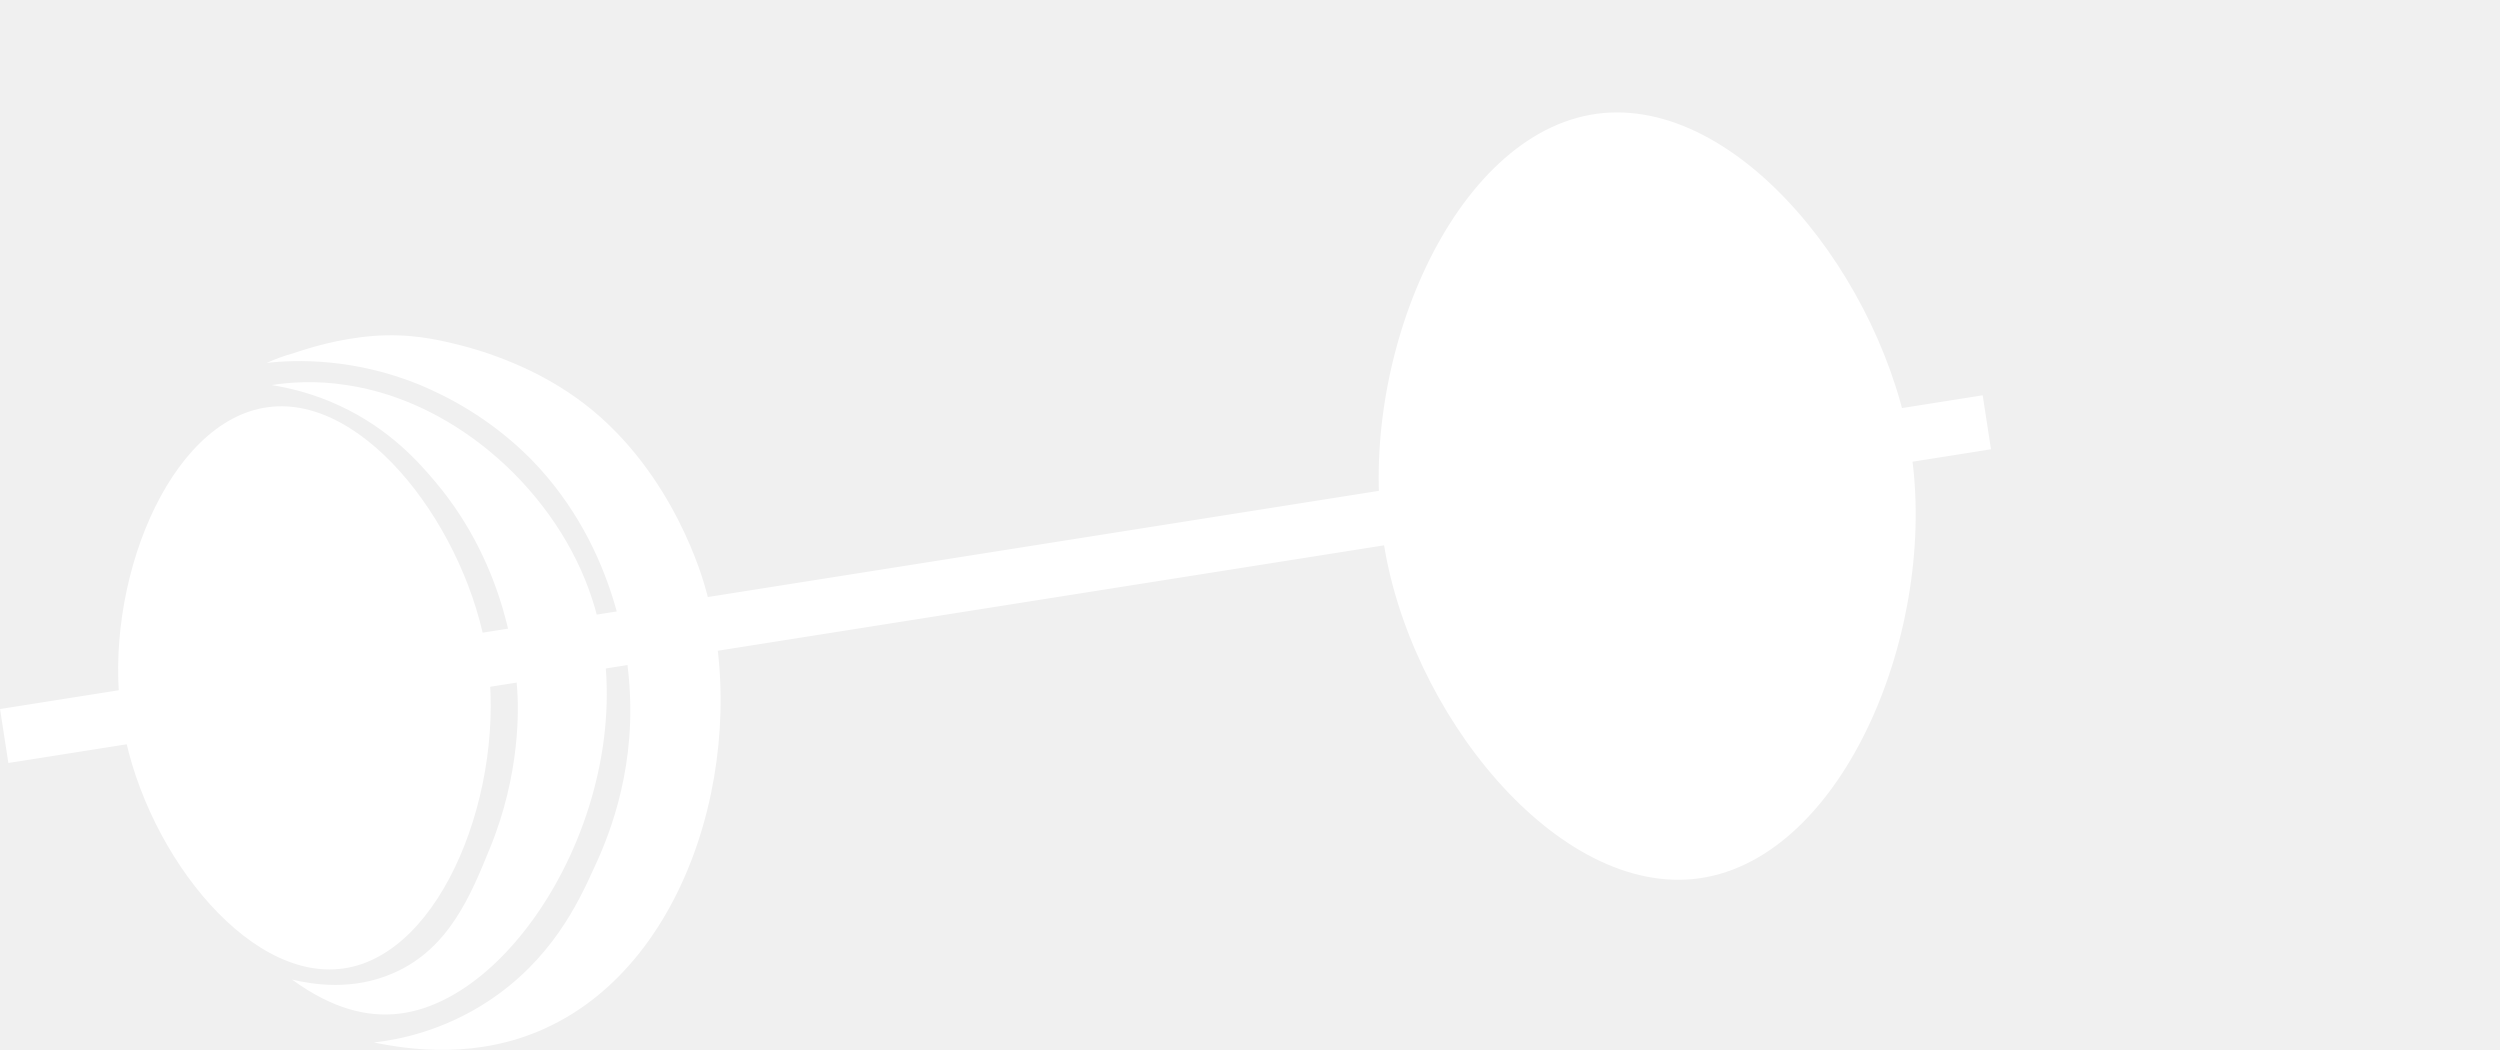
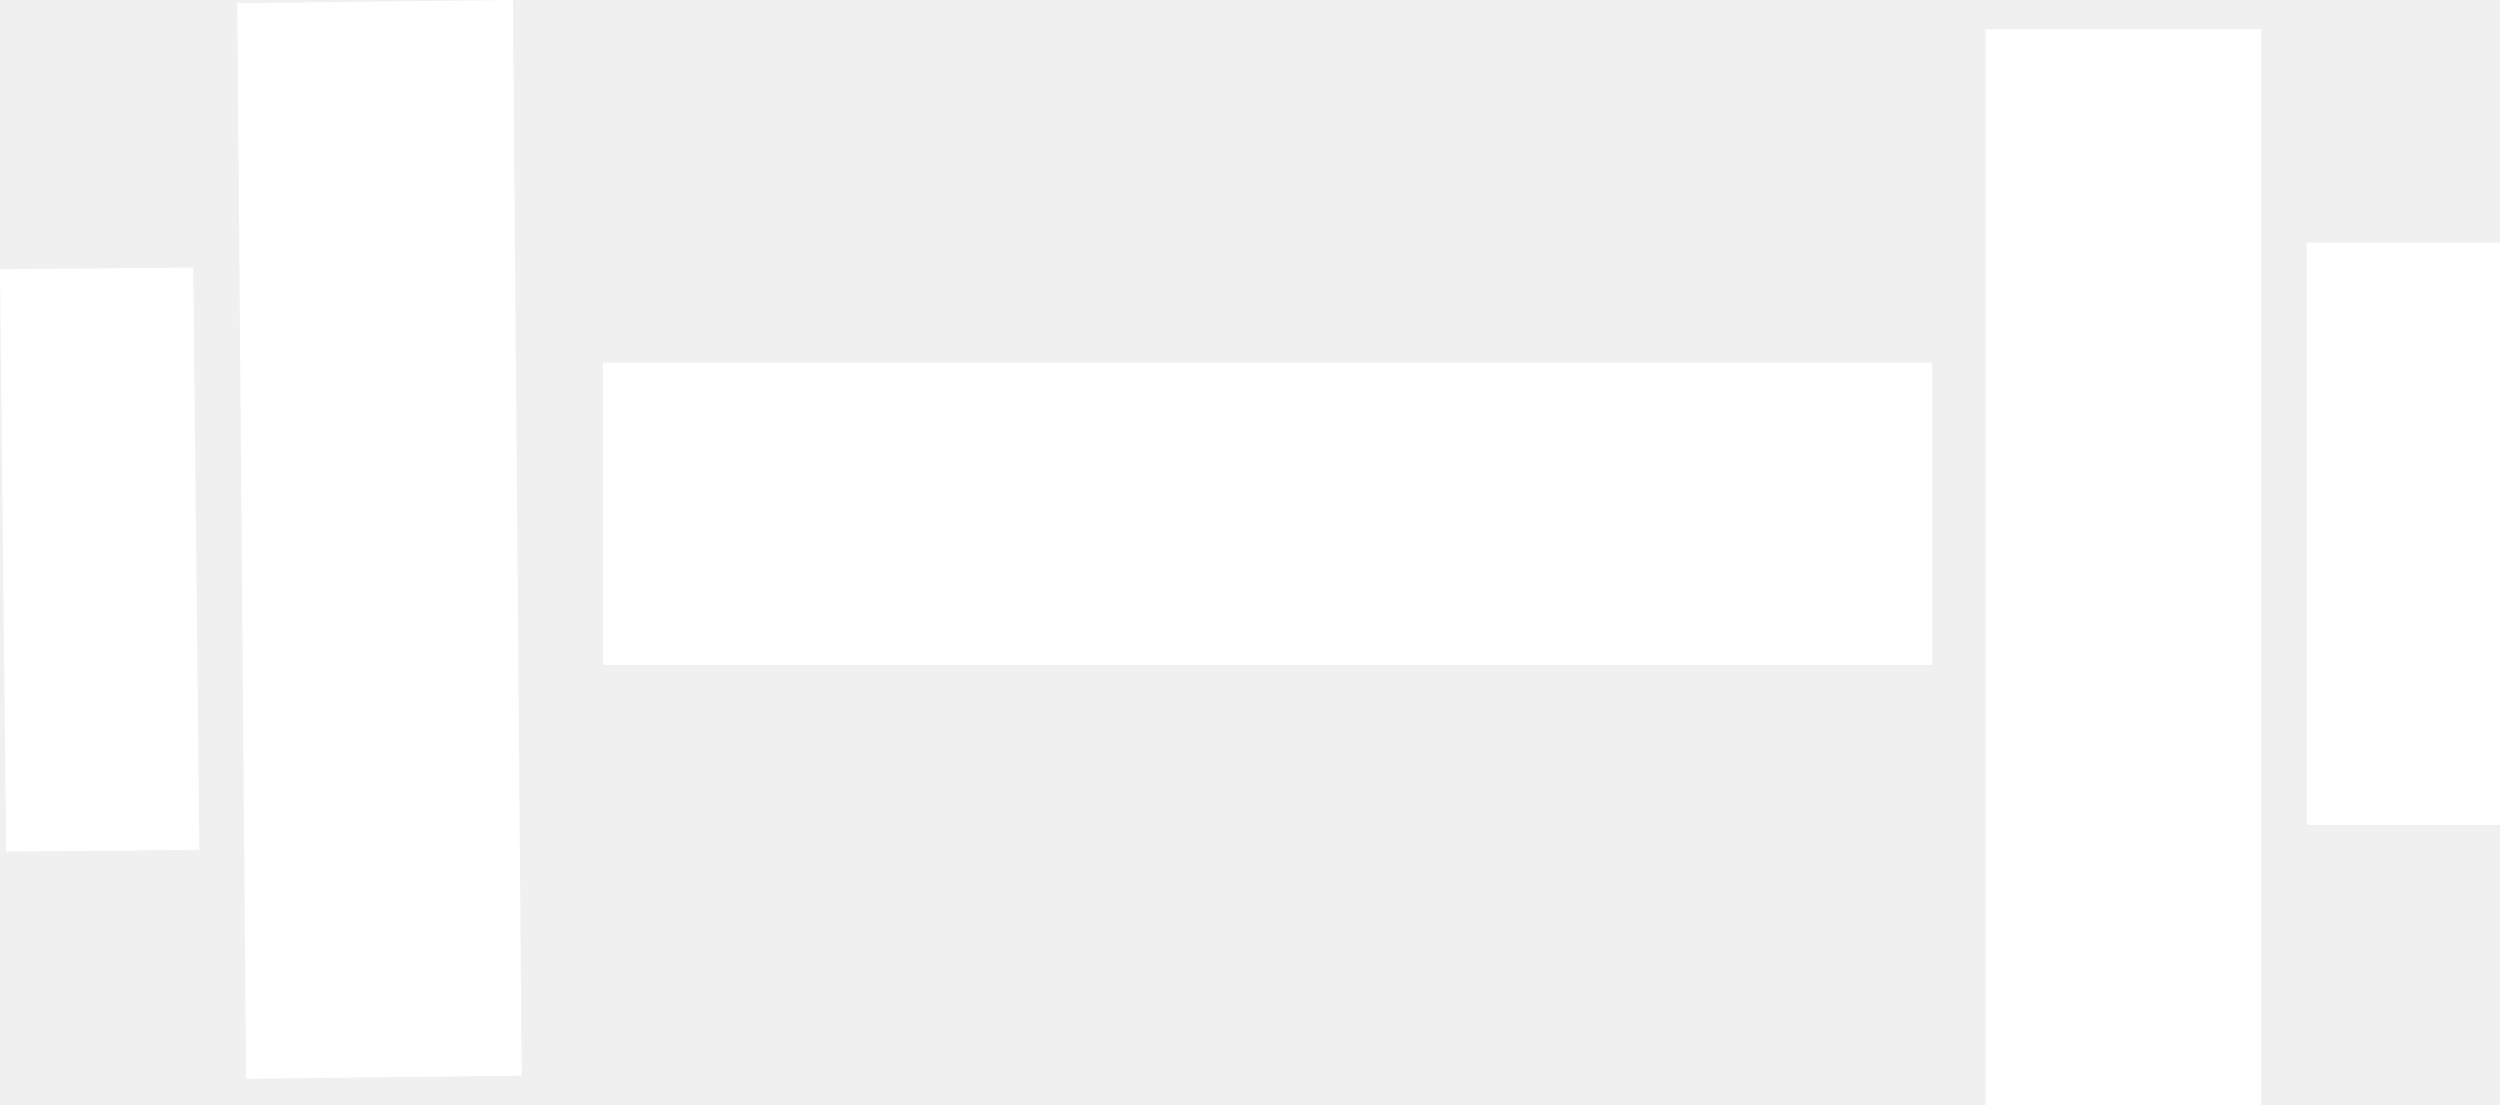
- <svg xmlns="http://www.w3.org/2000/svg" width="81" height="34" viewBox="0 0 81 34" fill="none">
-   <g clip-path="url(#clip0)">
-     <path d="M64.239 12.807L0.001 22.972L0.271 24.72L64.508 14.556L64.239 12.807Z" fill="white" />
-     <path d="M15.784 21.256C16.425 25.511 14.347 30.931 11.12 31.379C7.936 31.827 4.532 27.348 3.935 23.227C3.316 18.993 5.438 13.618 8.688 13.192C11.871 12.767 15.165 17.224 15.784 21.256Z" fill="white" />
-     <path d="M61.916 14.593C62.801 20.371 59.75 27.785 55.063 28.457C50.465 29.107 45.602 23.037 44.806 17.415C43.966 11.659 47.083 4.312 51.747 3.685C56.346 3.08 61.054 9.105 61.916 14.593Z" fill="white" />
-     <path d="M19.189 19.419C21.09 25.242 16.89 32.544 12.778 32.858C11.916 32.925 10.811 32.723 9.462 31.738C10.125 31.895 11.43 32.119 12.778 31.514C14.547 30.73 15.254 29.005 15.873 27.482C16.868 25.063 16.802 22.935 16.757 22.331C16.713 21.636 16.47 18.411 14.104 15.611C13.596 15.007 12.645 13.909 11.009 13.148C10.147 12.744 9.351 12.565 8.799 12.476C9.374 12.386 10.236 12.319 11.231 12.476C14.834 13.013 18.084 15.992 19.189 19.419Z" fill="white" />
-     <path d="M22.837 18.993C24.34 24.078 22.505 31.133 17.642 33.328C15.475 34.314 13.309 34.022 12.115 33.776C12.933 33.686 14.37 33.395 15.829 32.432C17.863 31.088 18.725 29.274 19.233 28.154C19.631 27.303 20.56 25.198 20.405 22.398C20.361 21.457 20.051 17.806 17.222 14.895C15.851 13.506 14.414 12.812 13.618 12.476C11.496 11.602 9.595 11.647 8.644 11.759C8.887 11.647 9.175 11.535 9.506 11.445C10.037 11.266 10.965 10.975 12.093 10.885C13.264 10.796 14.149 10.997 14.79 11.154C15.055 11.221 16.779 11.624 18.393 12.7C21.532 14.76 22.66 18.366 22.837 18.993Z" fill="white" />
+ <svg xmlns="http://www.w3.org/2000/svg" viewBox="0 0 562.37 248.56">
+   <defs>
+     <style>.cls-1{fill:#fff;}</style>
+   </defs>
+   <g id="Layer_2" data-name="Layer 2">
+     <g id="Layer_1-2" data-name="Layer 1">
+       <rect class="cls-1" x="135.64" y="81.56" width="299" height="68" />
+       <rect class="cls-1" x="446.64" y="6.59" width="62" height="241.97" />
+       <rect class="cls-1" x="518.91" y="54.56" width="43.46" height="130.99" />
+       <polygon class="cls-1" points="53.38 0.71 115.38 0 117.35 241.96 55.35 242.67 53.38 0.71" />
+       <polygon class="cls-1" points="0 60.57 43.46 60.18 44.84 191.17 1.39 191.56 0 60.57" />
+     </g>
  </g>
-   <defs>
-     <clipPath id="clip0">
-       <rect width="81" height="34" fill="white" />
-     </clipPath>
-   </defs>
</svg>
